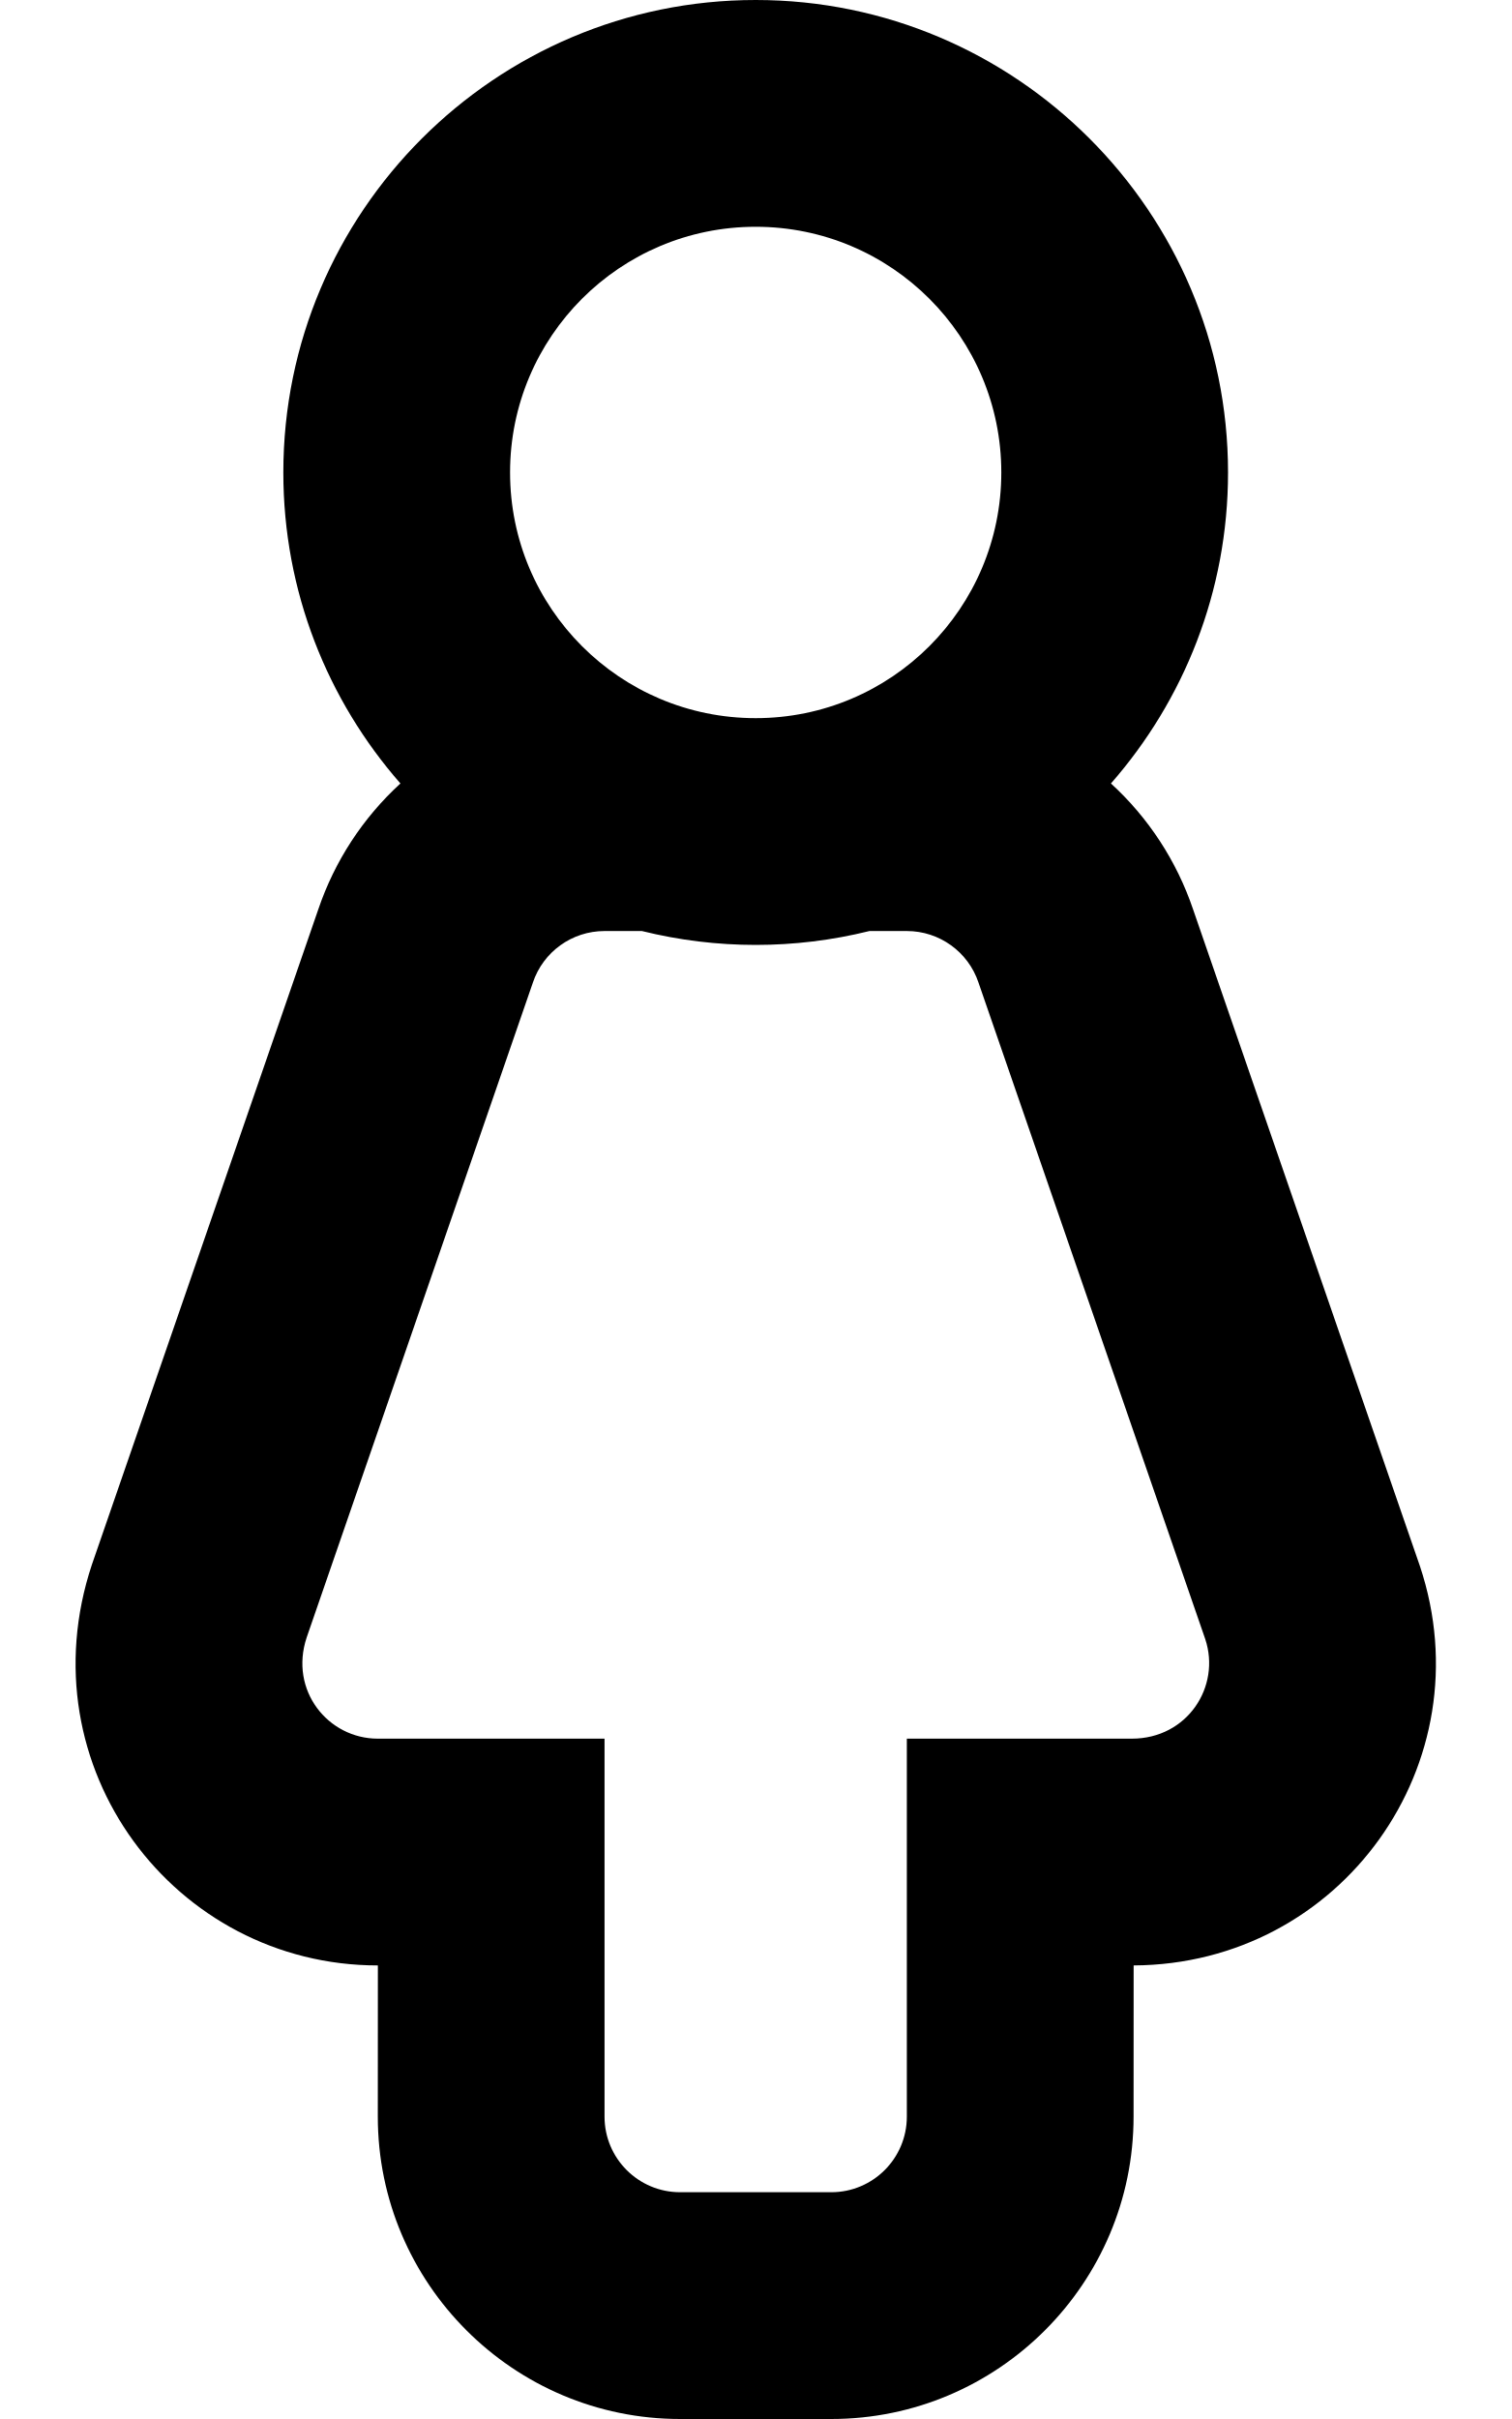
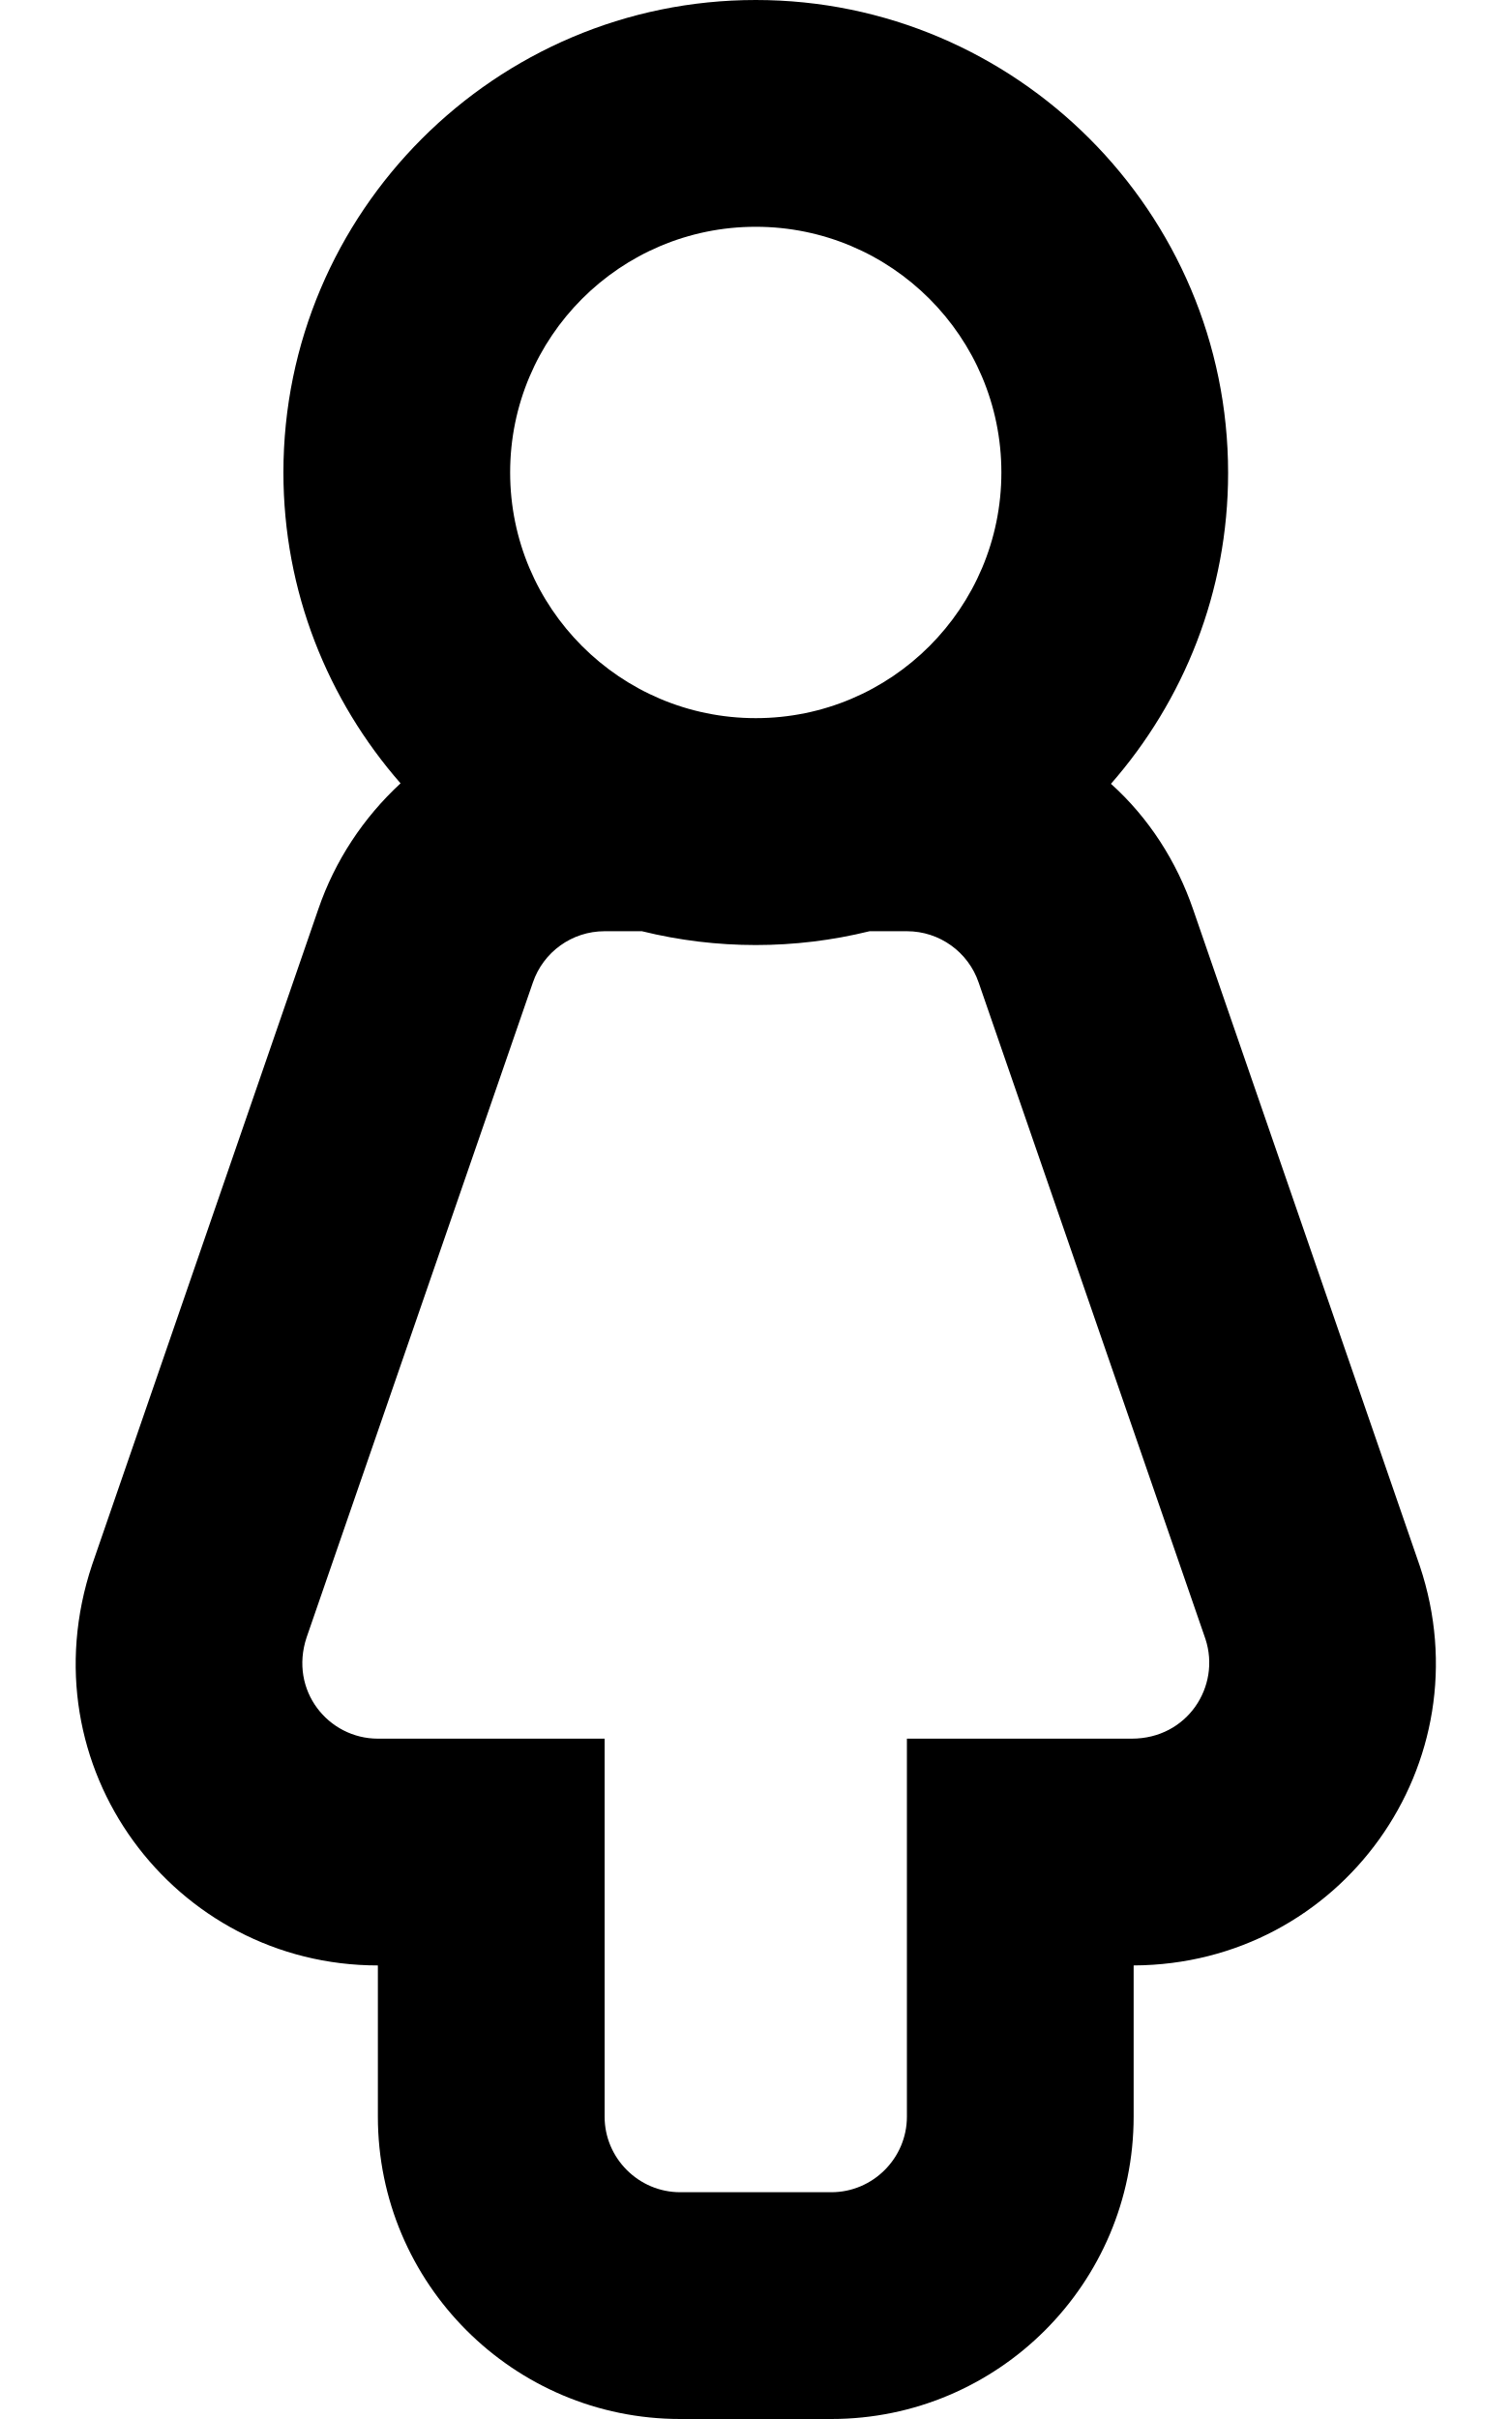
<svg xmlns="http://www.w3.org/2000/svg" viewBox="0 0 320 512">
-   <path d="M300.621 331.514L252.582 192.47a63.903 63.903 0 0 0-17.386-26.643c15.424-17.601 24.788-40.64 24.788-65.827 0-55.14-44.86-100-100-100s-100 44.86-100 100c0 25.187 9.364 48.226 24.789 65.828a63.905 63.905 0 0 0-17.388 26.647l-47.93 138.686C5.21 373.97 36.902 416 79.999 416l-.014 32c0 35.29 28.71 64 64 64h32c35.29 0 64-28.71 64-64l.014-32c44.01-.246 74.481-42.859 60.622-84.486zM159.985 48c28.719 0 52 23.281 52 52s-23.281 52-52 52-52-23.281-52-52 23.281-52 52-52zm79.629 320h-47.629v80c0 8.837-7.164 16-16 16h-32c-8.837 0-16-7.163-16-16v-80h-48c-10.536 0-18.793-10.217-15.062-21.412L112.806 208a16 16 0 0 1 15.179-10.94h7.91a100.128 100.128 0 0 0 48.18 0h7.91A16 16 0 0 1 207.164 208l48 138.94c3.328 9.986-3.739 21.06-15.55 21.06z" />
+   <path d="M300.6 331.5l-48-139c-3.5-10.2-9.4-19.4-17.4-26.6 15.4-17.6 24.8-40.6 24.8-65.8C260 44.9 215.1 0 160 0S60 44.9 60 100c0 25.2 9.4 48.2 24.8 65.8-7.9 7.3-13.9 16.4-17.4 26.6L19.5 331.2C5.2 374 36.9 416 80 416v32c0 35.3 28.7 64 64 64h32c35.3 0 64-28.7 64-64v-32c44-.2 74.5-42.9 60.6-84.5zM160 48c28.7 0 52 23.3 52 52s-23.3 52-52 52-52-23.3-52-52 23.3-52 52-52zm79.6 320H192v80c0 8.8-7.2 16-16 16h-32c-8.8 0-16-7.2-16-16v-80H80c-10.5 0-18.8-10.2-15.1-21.4L112.8 208c2.2-6.5 8.3-10.9 15.2-10.9h7.9c15.8 3.9 32.4 3.9 48.2 0h7.9c6.9 0 13 4.4 15.2 10.9l48 138.9c3.3 10-3.8 21.1-15.6 21.1z" />
</svg>
